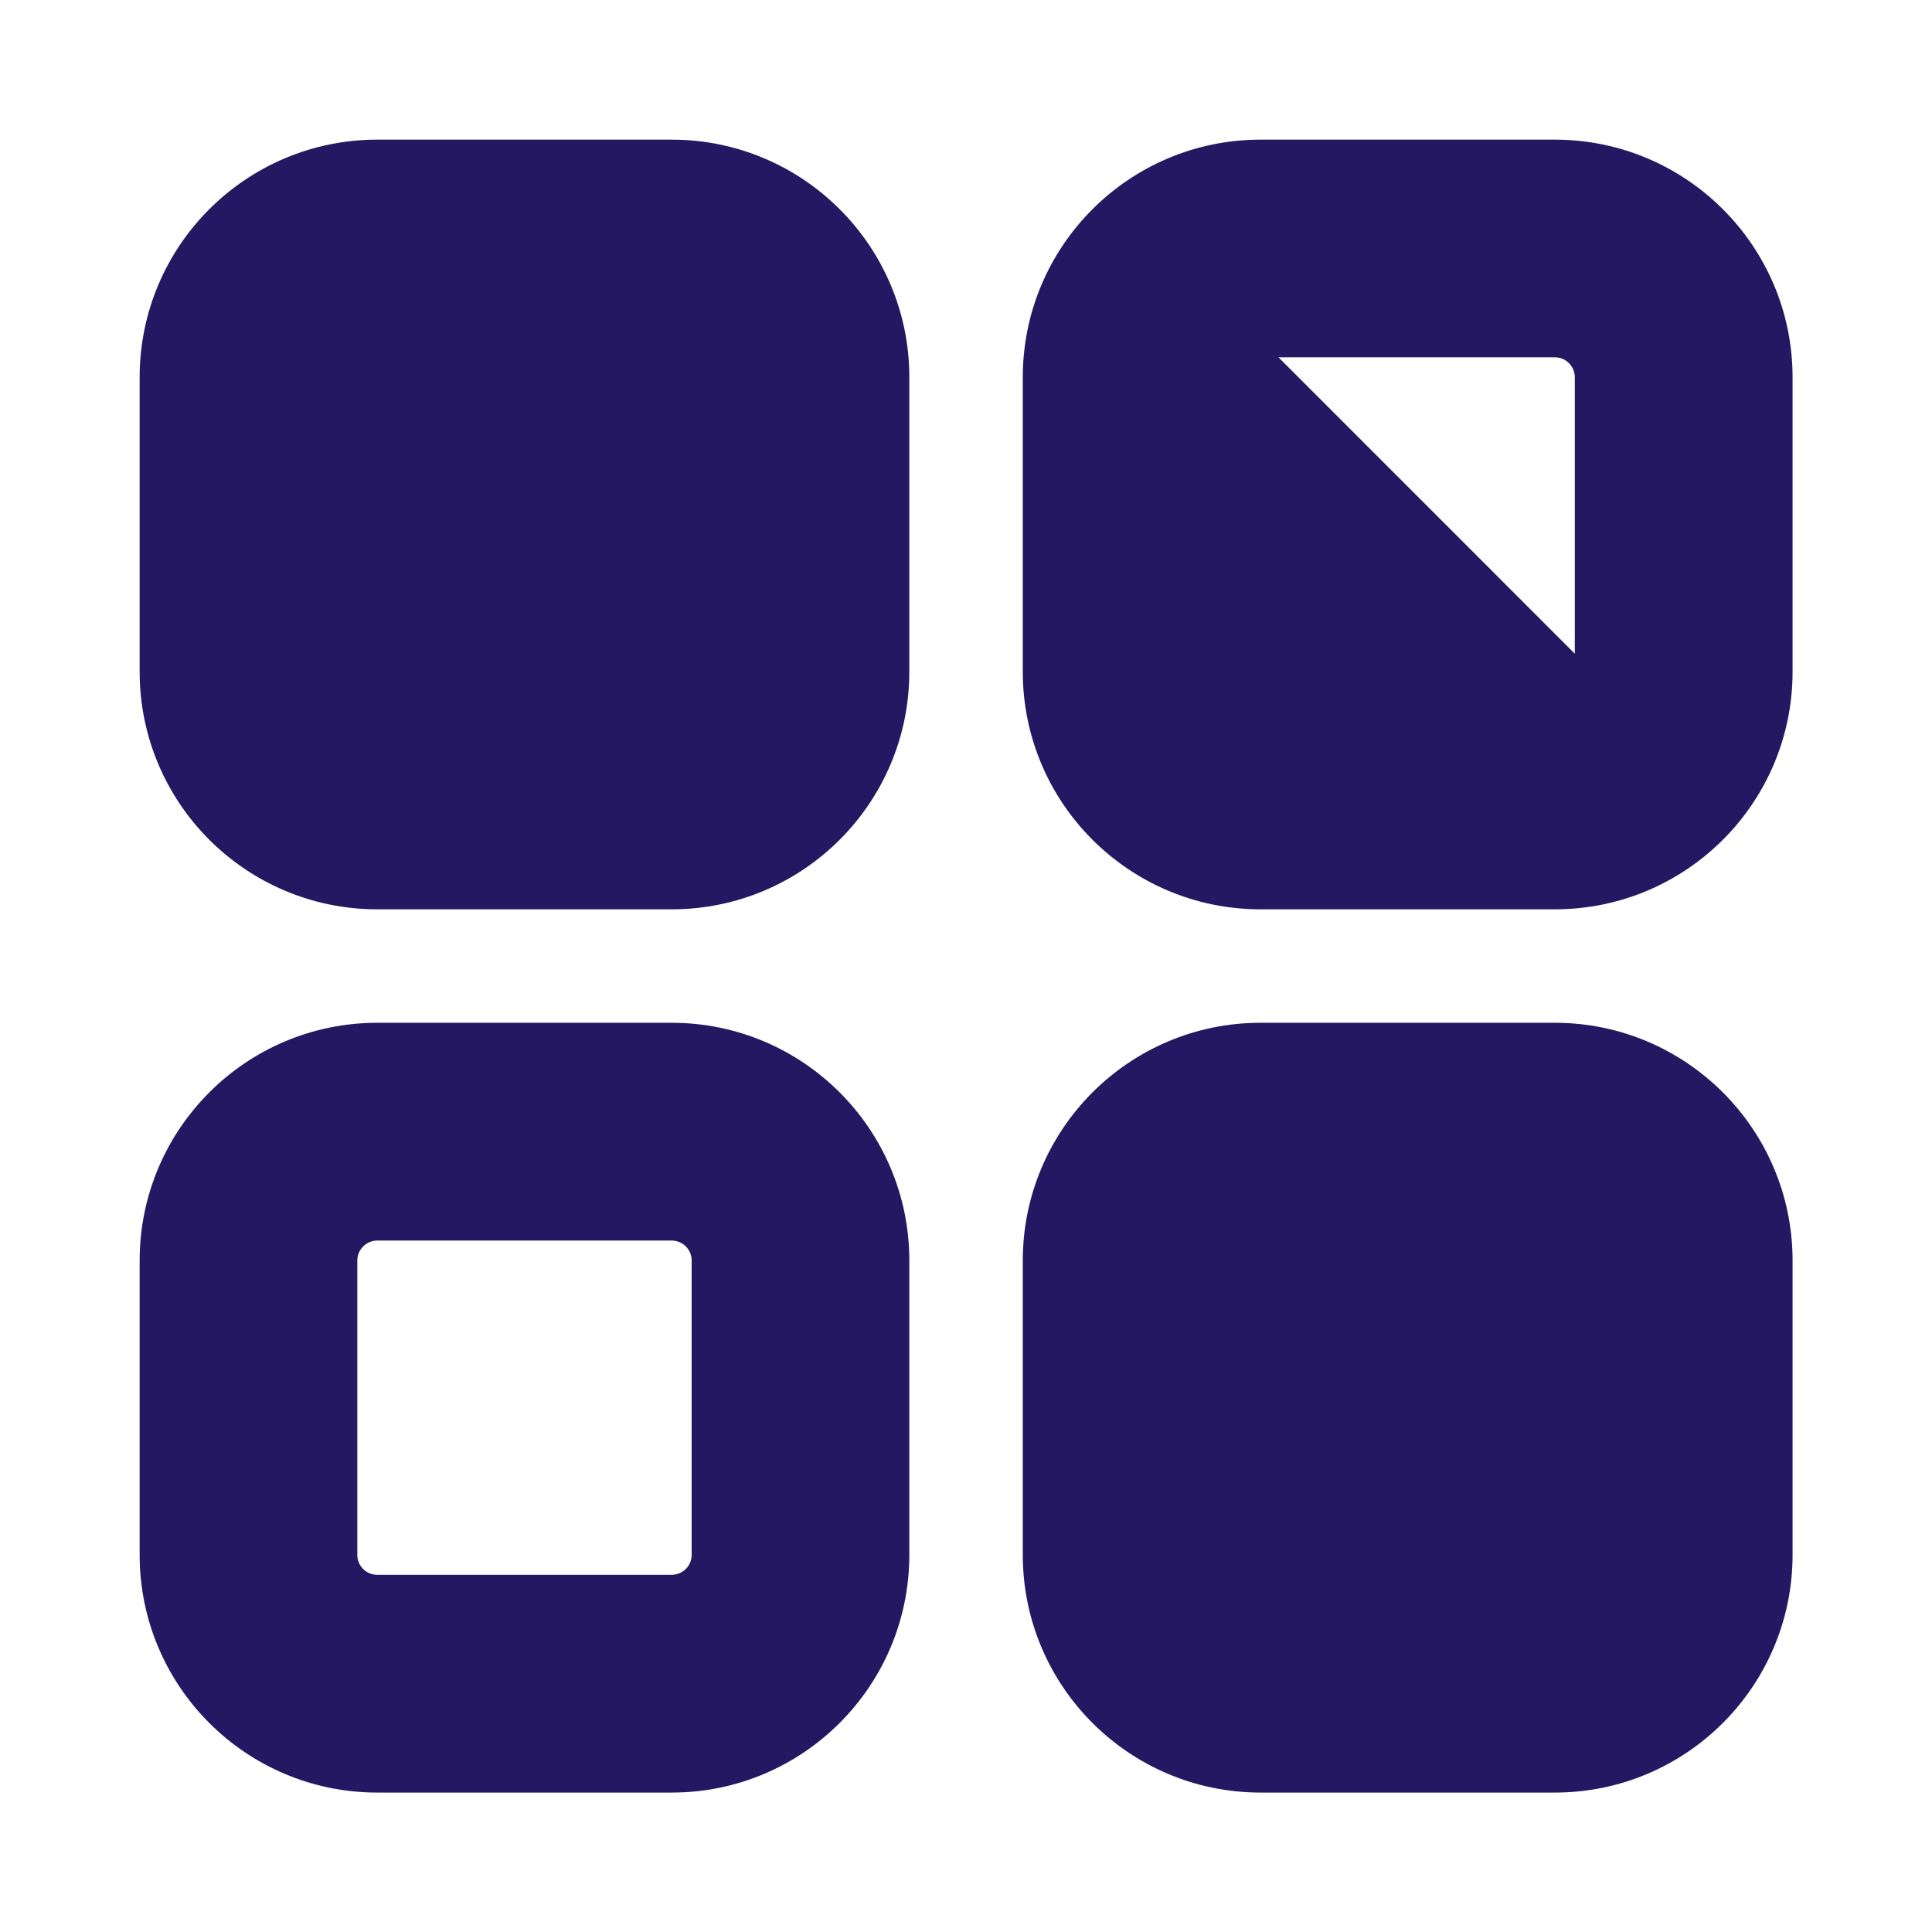
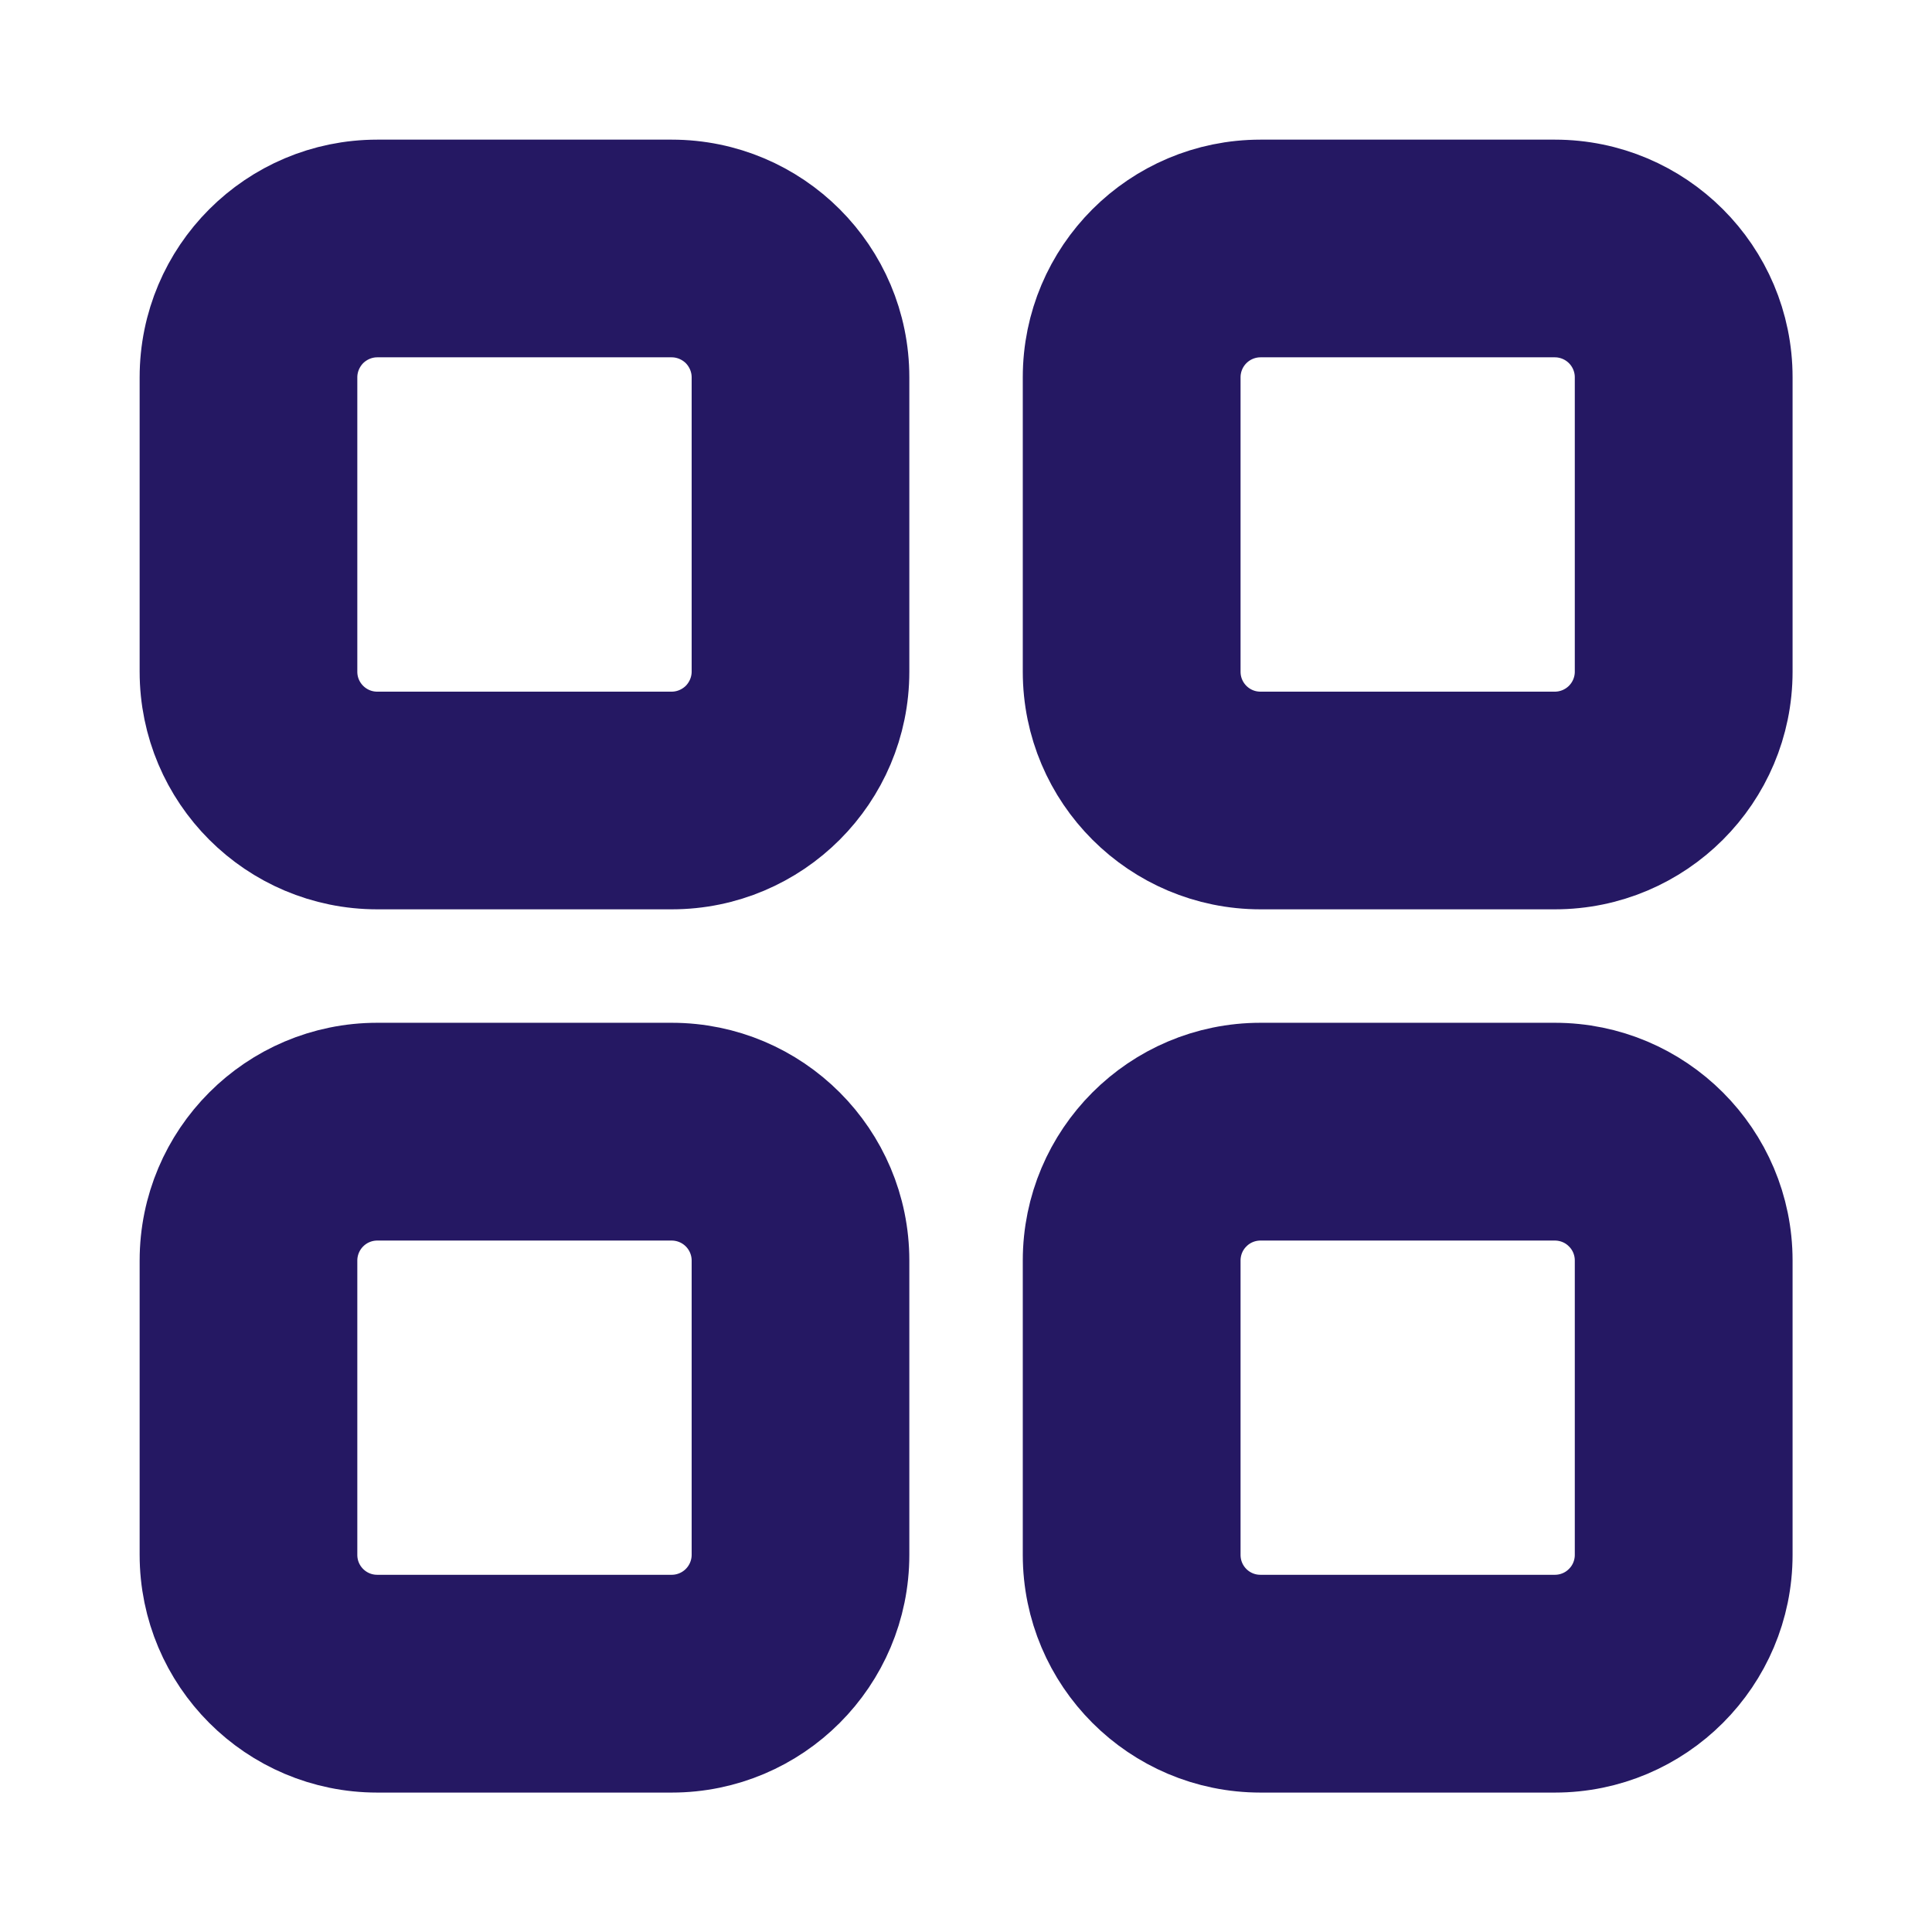
<svg xmlns="http://www.w3.org/2000/svg" width="18" height="18" viewBox="0 0 18 18" fill="none">
-   <path d="M6.743 6.743L6.566 6.566C6.484 6.648 6.373 6.694 6.258 6.694H3.515C3.274 6.694 3.079 6.499 3.079 6.258V3.515C3.079 3.4 3.125 3.289 3.207 3.207L3.03 3.03M6.743 6.743L6.566 6.566C6.648 6.484 6.694 6.373 6.694 6.258V3.515C6.694 3.4 6.648 3.289 6.566 3.207C6.484 3.125 6.373 3.079 6.258 3.079H3.515C3.4 3.079 3.289 3.125 3.207 3.207L3.03 3.03M6.743 6.743C6.614 6.871 6.439 6.944 6.258 6.944H3.515C3.136 6.944 2.829 6.637 2.829 6.258V3.515C2.829 3.334 2.902 3.159 3.03 3.03M6.743 6.743L3.03 3.03M14.971 6.743L14.795 6.566C14.713 6.648 14.602 6.694 14.486 6.694H11.744C11.502 6.694 11.308 6.499 11.308 6.258V3.515C11.308 3.4 11.354 3.289 11.436 3.207C11.518 3.125 11.629 3.079 11.744 3.079H14.486C14.602 3.079 14.713 3.125 14.795 3.207C14.876 3.289 14.922 3.4 14.922 3.515V6.258C14.922 6.373 14.876 6.484 14.794 6.566L14.971 6.743ZM14.971 6.743C14.843 6.871 14.668 6.944 14.486 6.944H11.744C11.364 6.944 11.058 6.637 11.058 6.258V3.515C11.058 3.334 11.13 3.159 11.259 3.03L14.971 6.743ZM11.744 14.922H14.486C14.602 14.922 14.713 14.876 14.794 14.795C14.794 14.795 14.795 14.794 14.795 14.794L14.971 14.971C15.1 14.843 15.172 14.668 15.172 14.486V11.744C15.172 11.562 15.1 11.387 14.971 11.259L11.744 14.922ZM11.744 14.922C11.502 14.922 11.308 14.728 11.308 14.486V11.744C11.308 11.628 11.354 11.517 11.436 11.436M11.744 14.922L11.436 11.436M11.436 11.436L11.259 11.259L11.436 11.436ZM1.551 6.258C1.551 7.343 2.431 8.222 3.515 8.222H6.258C7.343 8.222 8.222 7.342 8.222 6.258V3.515C8.222 2.43 7.342 1.551 6.258 1.551H3.515C2.43 1.551 1.551 2.431 1.551 3.515V6.258ZM6.258 14.922H3.515C3.274 14.922 3.079 14.728 3.079 14.486V11.744C3.079 11.628 3.125 11.517 3.207 11.436C3.289 11.354 3.4 11.308 3.515 11.308H6.258C6.373 11.308 6.484 11.354 6.566 11.435C6.648 11.517 6.694 11.628 6.694 11.744V14.486C6.694 14.602 6.648 14.713 6.566 14.795C6.484 14.876 6.373 14.922 6.258 14.922ZM1.551 14.486C1.551 15.572 2.431 16.451 3.515 16.451H6.258C7.343 16.451 8.222 15.57 8.222 14.486V11.744C8.222 10.659 7.342 9.779 6.258 9.779H3.515C2.43 9.779 1.551 10.66 1.551 11.744V14.486ZM9.779 6.258C9.779 7.343 10.66 8.222 11.744 8.222H14.486C15.572 8.222 16.451 7.342 16.451 6.258V3.515C16.451 2.43 15.57 1.551 14.486 1.551H11.744C10.659 1.551 9.779 2.431 9.779 3.515V6.258ZM9.779 14.486C9.779 15.572 10.66 16.451 11.744 16.451H14.486C15.572 16.451 16.451 15.57 16.451 14.486V11.744C16.451 10.659 15.57 9.779 14.486 9.779H11.744C10.659 9.779 9.779 10.66 9.779 11.744V14.486Z" fill="#251863" stroke="#251863" stroke-width="0.5" />
+   <path d="M3.515 6.944H6.258C6.439 6.944 6.614 6.871 6.743 6.743C6.871 6.614 6.944 6.439 6.944 6.258V3.515C6.944 3.334 6.871 3.159 6.743 3.03C6.614 2.902 6.439 2.829 6.258 2.829H3.515C3.333 2.829 3.159 2.902 3.03 3.03C2.902 3.159 2.829 3.334 2.829 3.515V6.258C2.829 6.637 3.136 6.944 3.515 6.944ZM3.515 7.972C2.569 7.972 1.801 7.205 1.801 6.258V3.515C1.801 2.569 2.568 1.801 3.515 1.801H6.258C7.204 1.801 7.972 2.568 7.972 3.515V6.258C7.972 7.204 7.205 7.972 6.258 7.972H3.515ZM3.515 15.172H6.258C6.439 15.172 6.614 15.1 6.743 14.971C6.871 14.843 6.944 14.668 6.944 14.486V11.744C6.944 11.562 6.871 11.387 6.743 11.259C6.614 11.13 6.439 11.058 6.258 11.058H3.515C3.333 11.058 3.159 11.13 3.03 11.259C2.902 11.387 2.829 11.562 2.829 11.744V14.486C2.829 14.866 3.136 15.172 3.515 15.172ZM3.515 16.201C2.569 16.201 1.801 15.433 1.801 14.486V11.744C1.801 10.798 2.568 10.029 3.515 10.029H6.258C7.204 10.029 7.972 10.797 7.972 11.744V14.486C7.972 15.432 7.205 16.201 6.258 16.201H3.515ZM11.744 6.944H14.486C14.668 6.944 14.843 6.871 14.971 6.743C15.1 6.614 15.172 6.439 15.172 6.258V3.515C15.172 3.334 15.1 3.159 14.971 3.03C14.843 2.902 14.668 2.829 14.486 2.829H11.744C11.562 2.829 11.387 2.902 11.259 3.03C11.13 3.159 11.058 3.334 11.058 3.515V6.258C11.058 6.637 11.364 6.944 11.744 6.944ZM11.744 7.972C10.798 7.972 10.029 7.205 10.029 6.258V3.515C10.029 2.569 10.797 1.801 11.744 1.801H14.486C15.432 1.801 16.201 2.568 16.201 3.515V6.258C16.201 7.204 15.433 7.972 14.486 7.972H11.744ZM11.744 15.172H14.486C14.668 15.172 14.843 15.1 14.971 14.971C15.1 14.843 15.172 14.668 15.172 14.486V11.744C15.172 11.562 15.1 11.387 14.971 11.259C14.843 11.13 14.668 11.058 14.486 11.058H11.744C11.562 11.058 11.387 11.13 11.259 11.259C11.13 11.387 11.058 11.562 11.058 11.744V14.486C11.058 14.866 11.364 15.172 11.744 15.172ZM11.744 16.201C10.798 16.201 10.029 15.433 10.029 14.486V11.744C10.029 10.798 10.797 10.029 11.744 10.029H14.486C15.432 10.029 16.201 10.797 16.201 11.744V14.486C16.201 15.432 15.433 16.201 14.486 16.201H11.744Z" fill="#251863" stroke="#251863" />
</svg>
